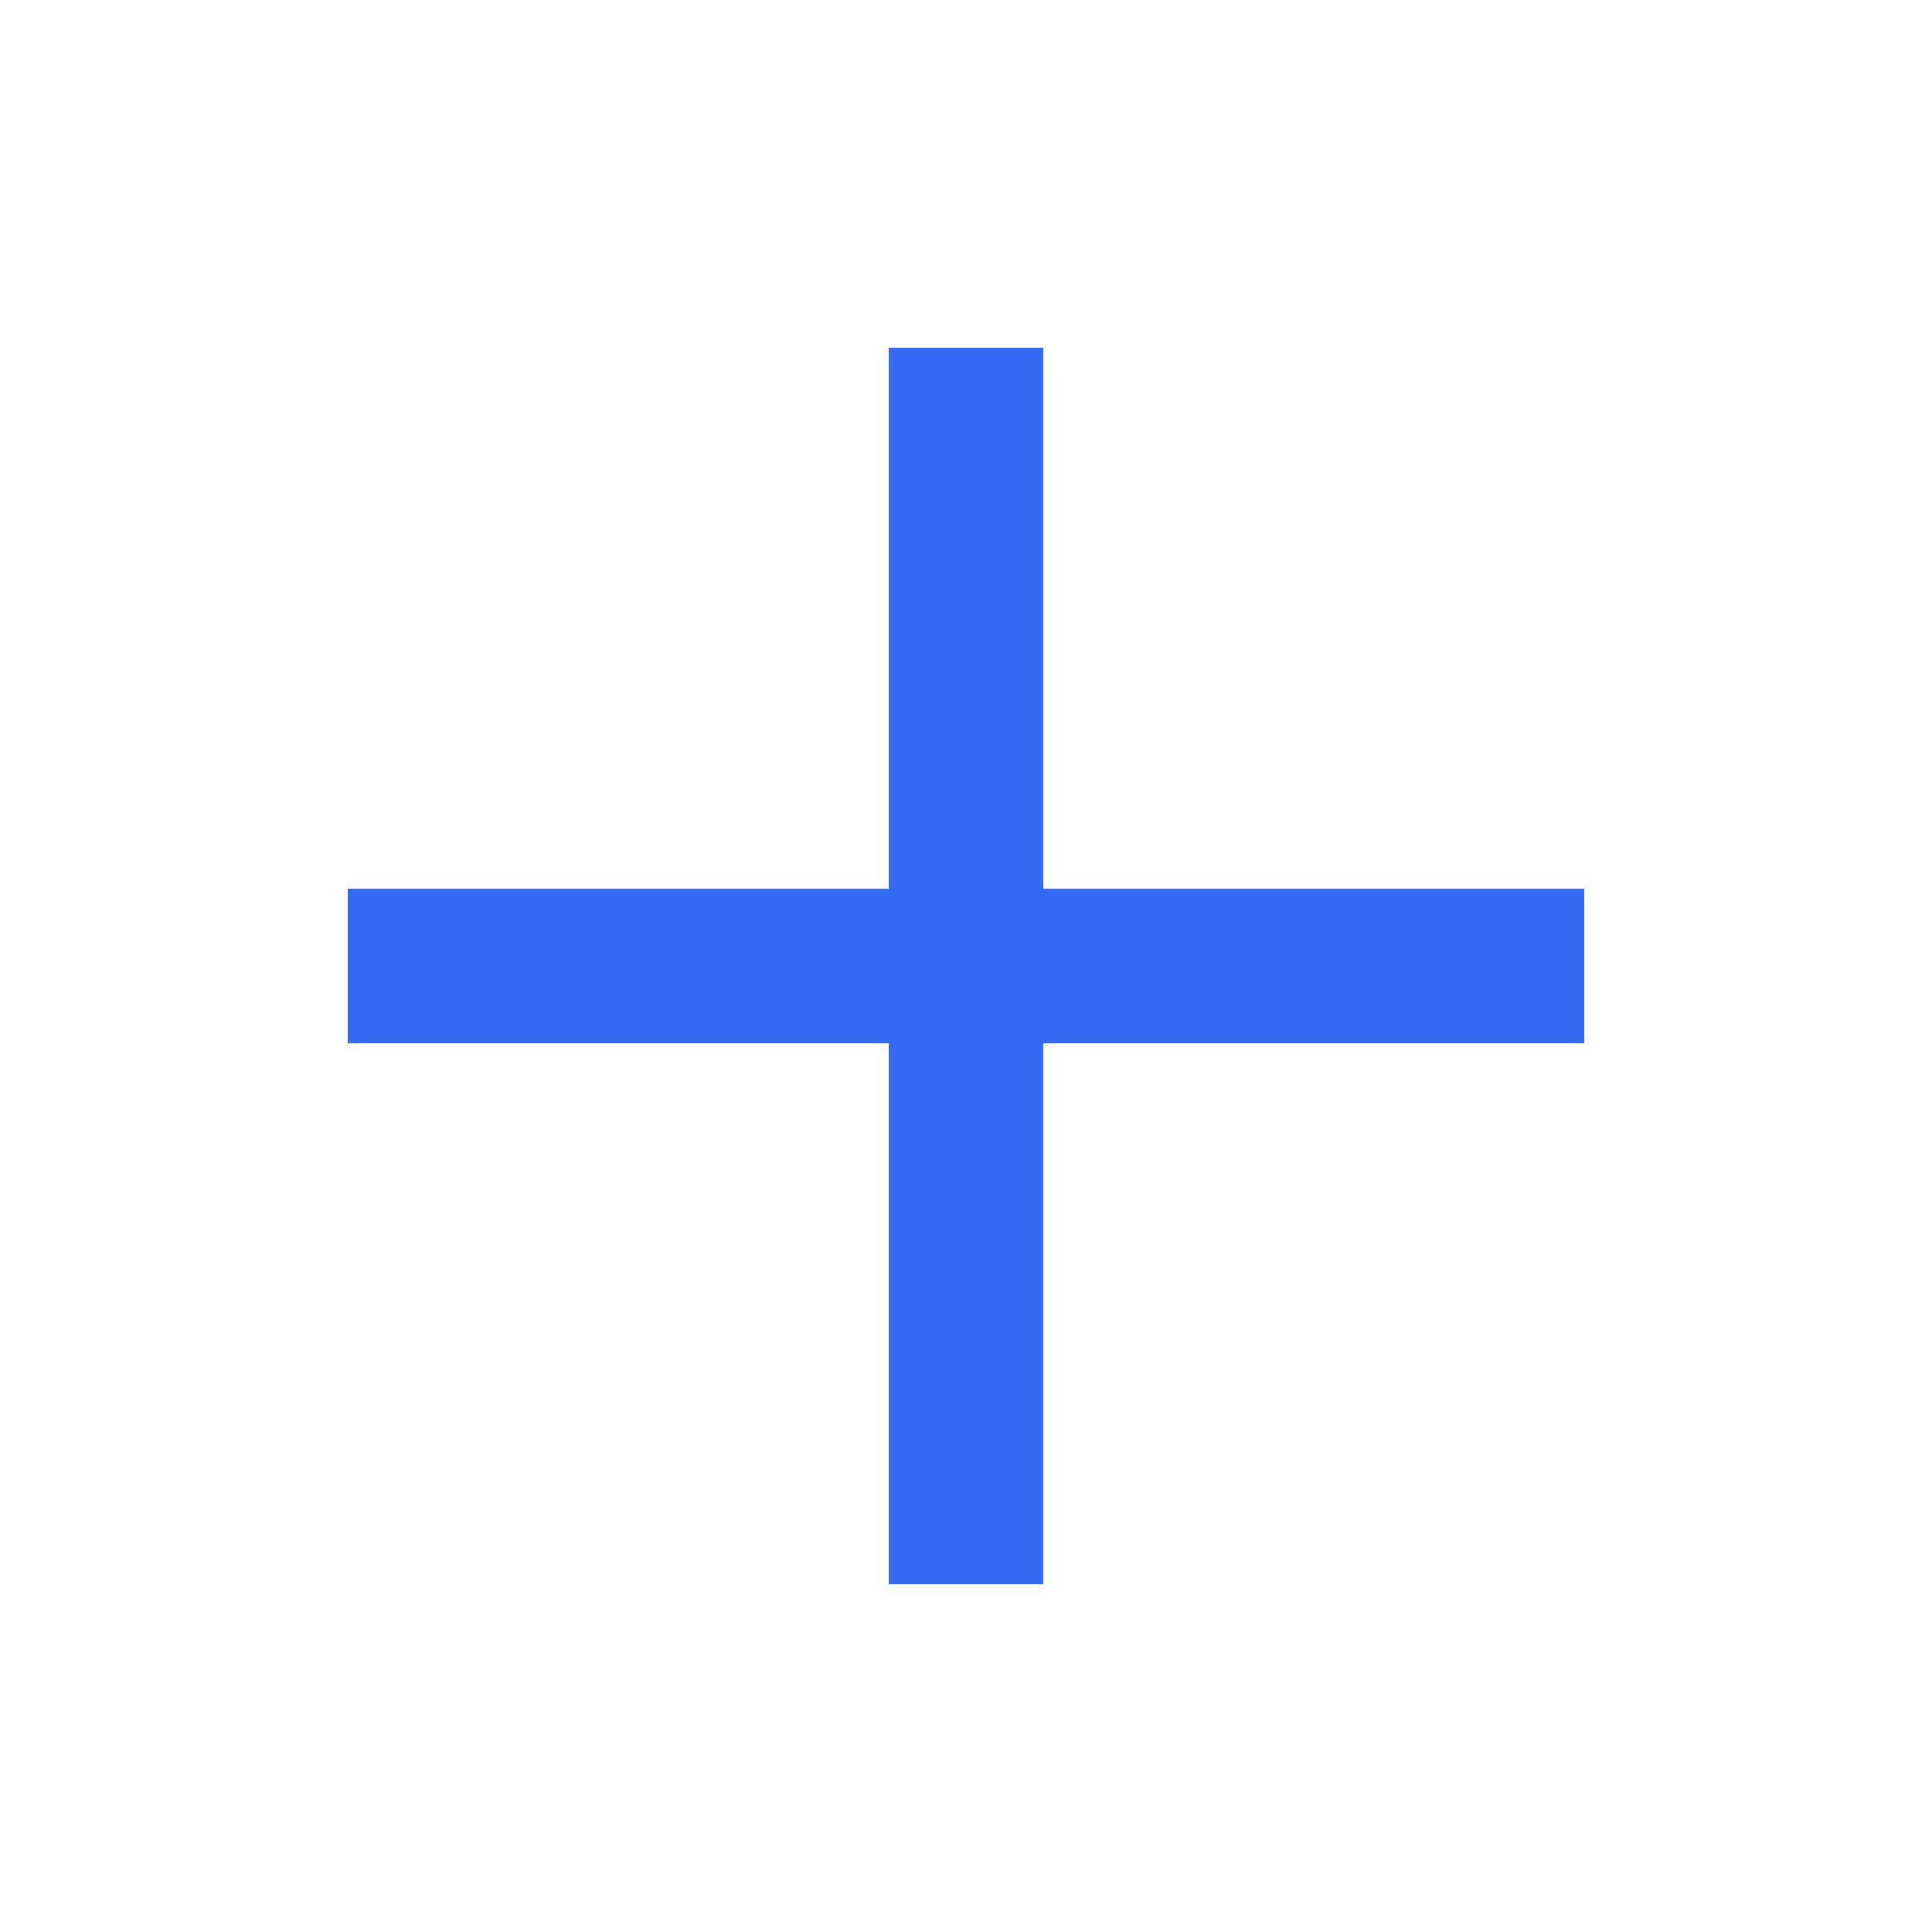
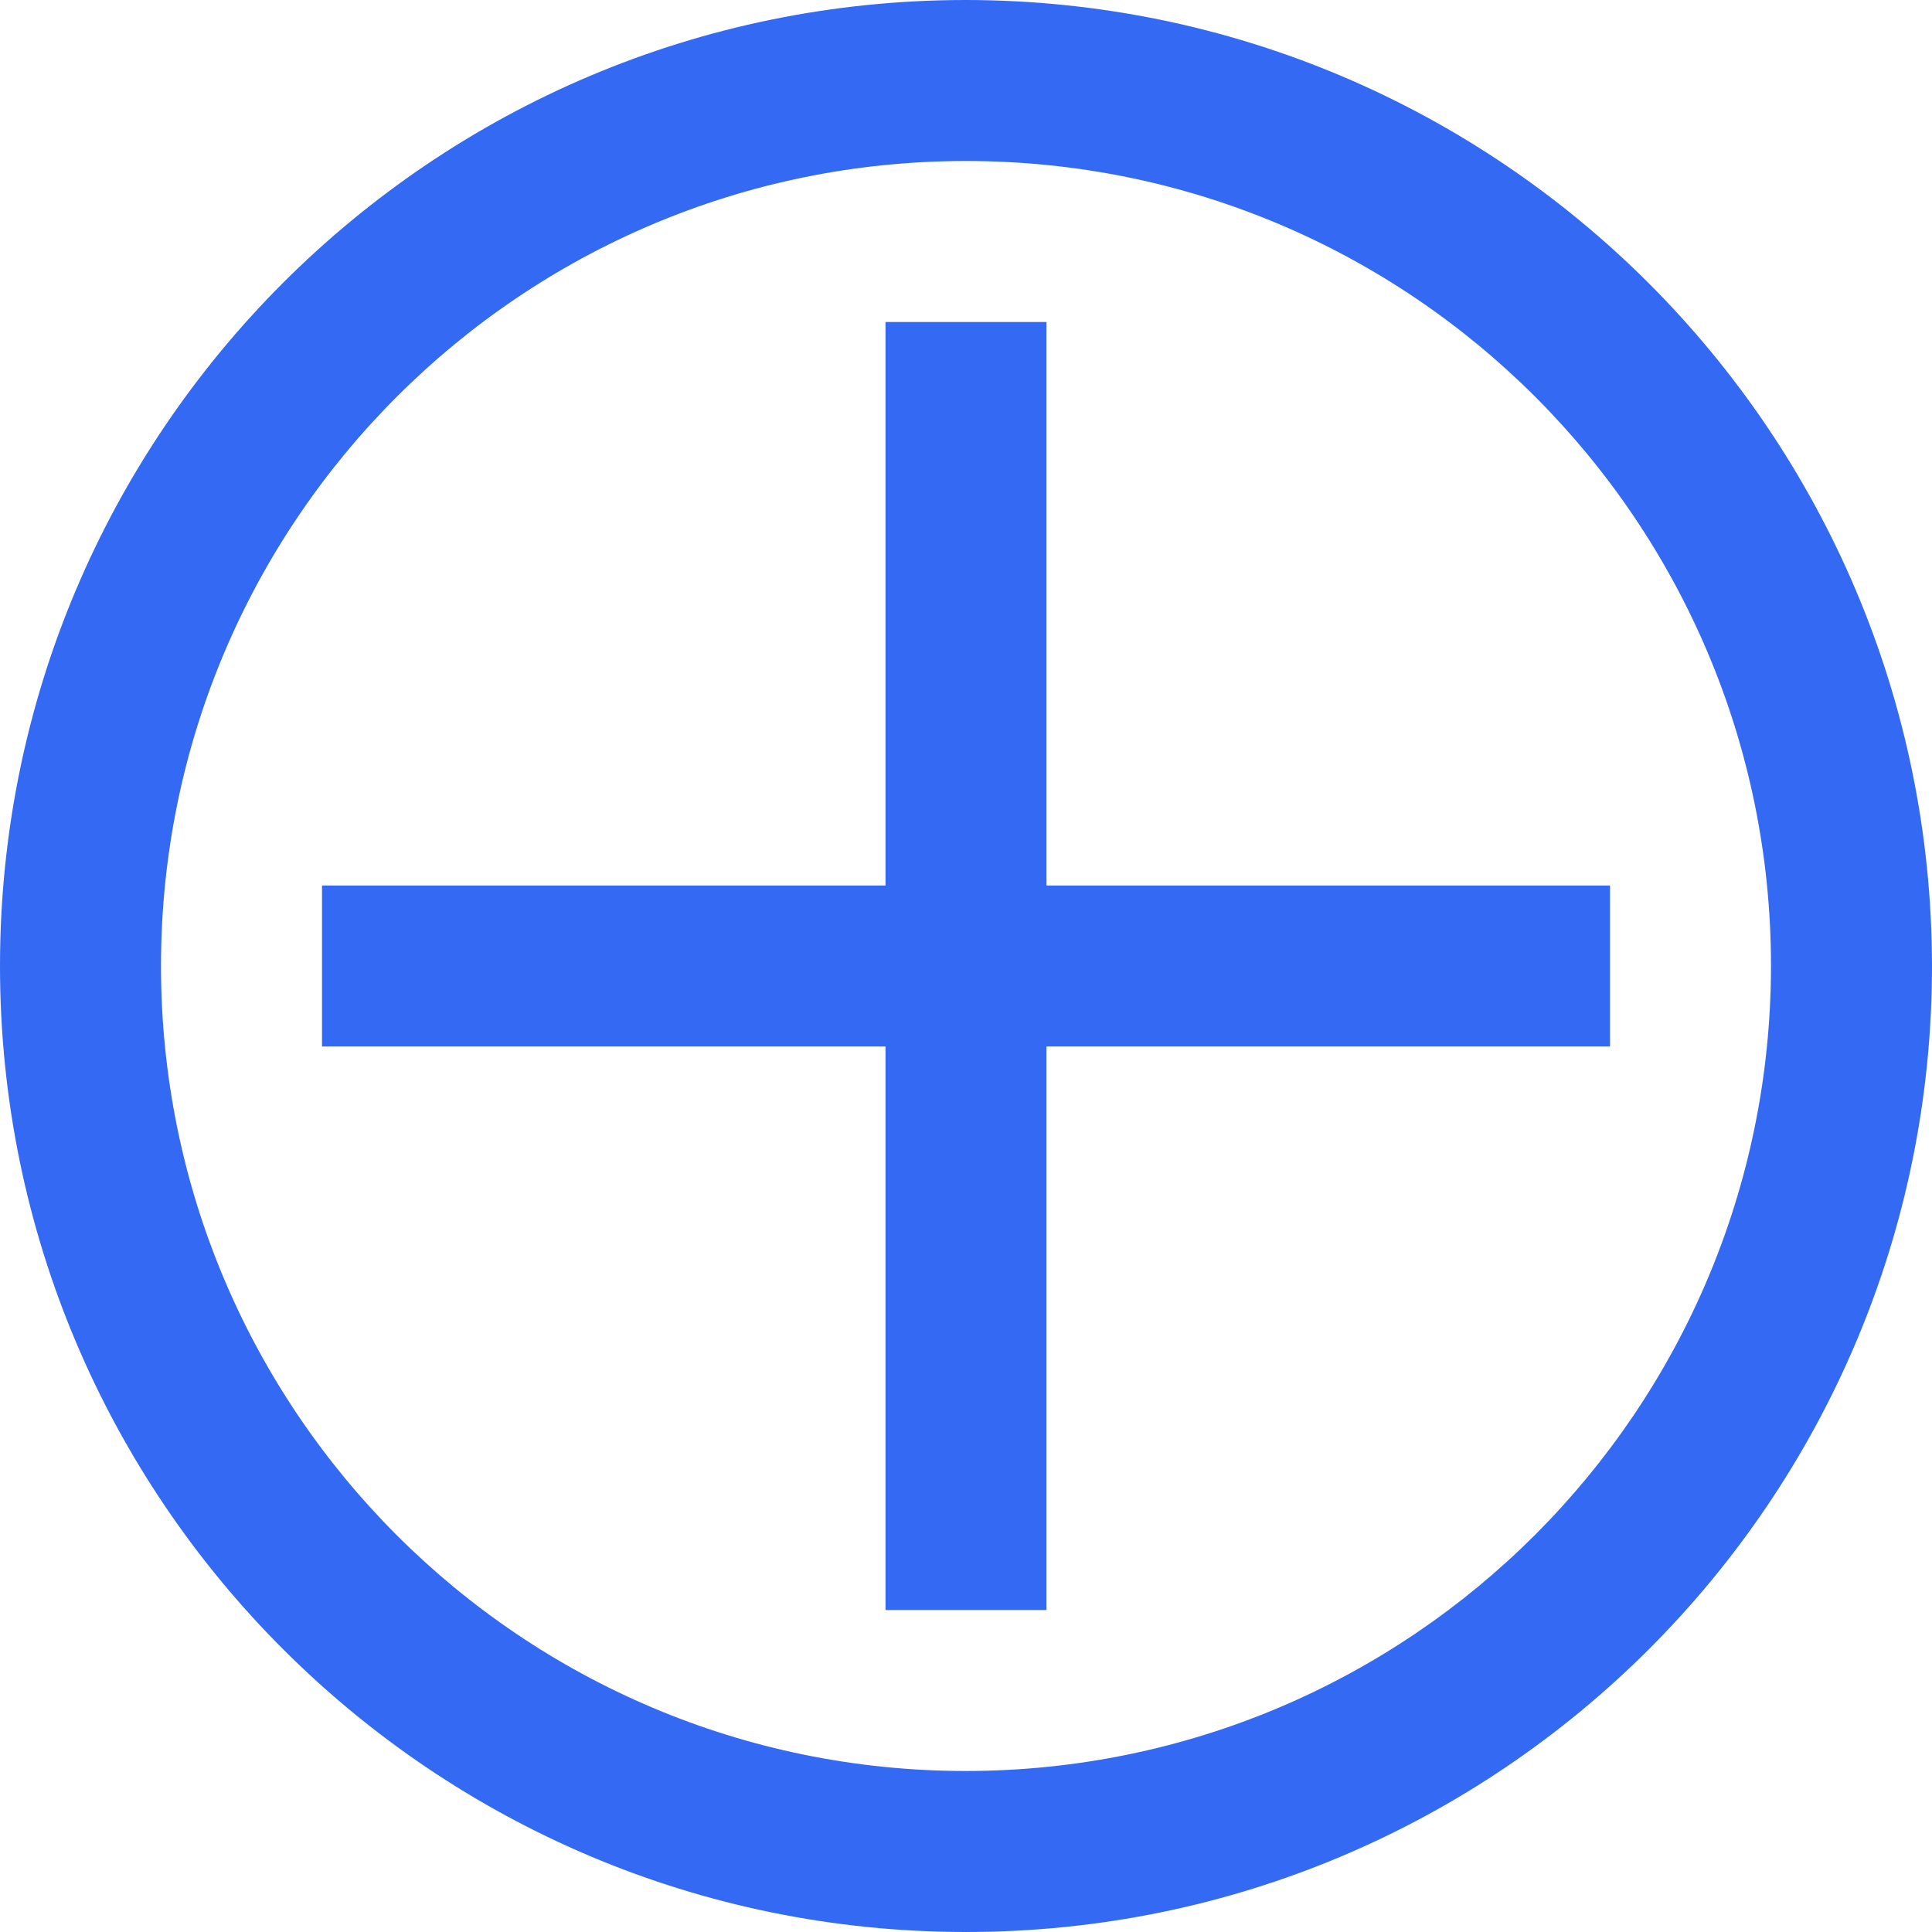
- <svg xmlns="http://www.w3.org/2000/svg" enable-background="new 0 0 50 50" height="50px" version="1.1" viewBox="0 0 50 50" width="50px" xml:space="preserve">
-   <rect fill="none" height="50" width="50" />
-   <line fill="none" stroke="#3369F3" stroke-miterlimit="10" stroke-width="4" x1="9" x2="41" y1="25" y2="25" />
-   <line fill="none" stroke="#3369F3" stroke-miterlimit="10" stroke-width="4" x1="25" x2="25" y1="9" y2="41" />
+ <svg xmlns="http://www.w3.org/2000/svg" height="24px" version="1.1" viewBox="0 0 24 24" width="24px">
+   <g fill="#3369F3">
+     <path d="M12,0A12,12,0,1,0,24,12,12.013,12.013,0,0,0,12,0Zm0,22A10,10,0,1,1,22,12,10.011,10.011,0,0,1,12,22Z" />
+     <rect fill="none" height="24" width="24" />
+     <line fill="none" stroke="#3369F3" stroke-miterlimit="10" stroke-width="2" x1="4" x2="20" y1="12" y2="12" />
+     <line fill="none" stroke="#3369F3" stroke-miterlimit="10" stroke-width="2" x1="12" x2="12" y1="4" y2="20" />
+   </g>
</svg>
